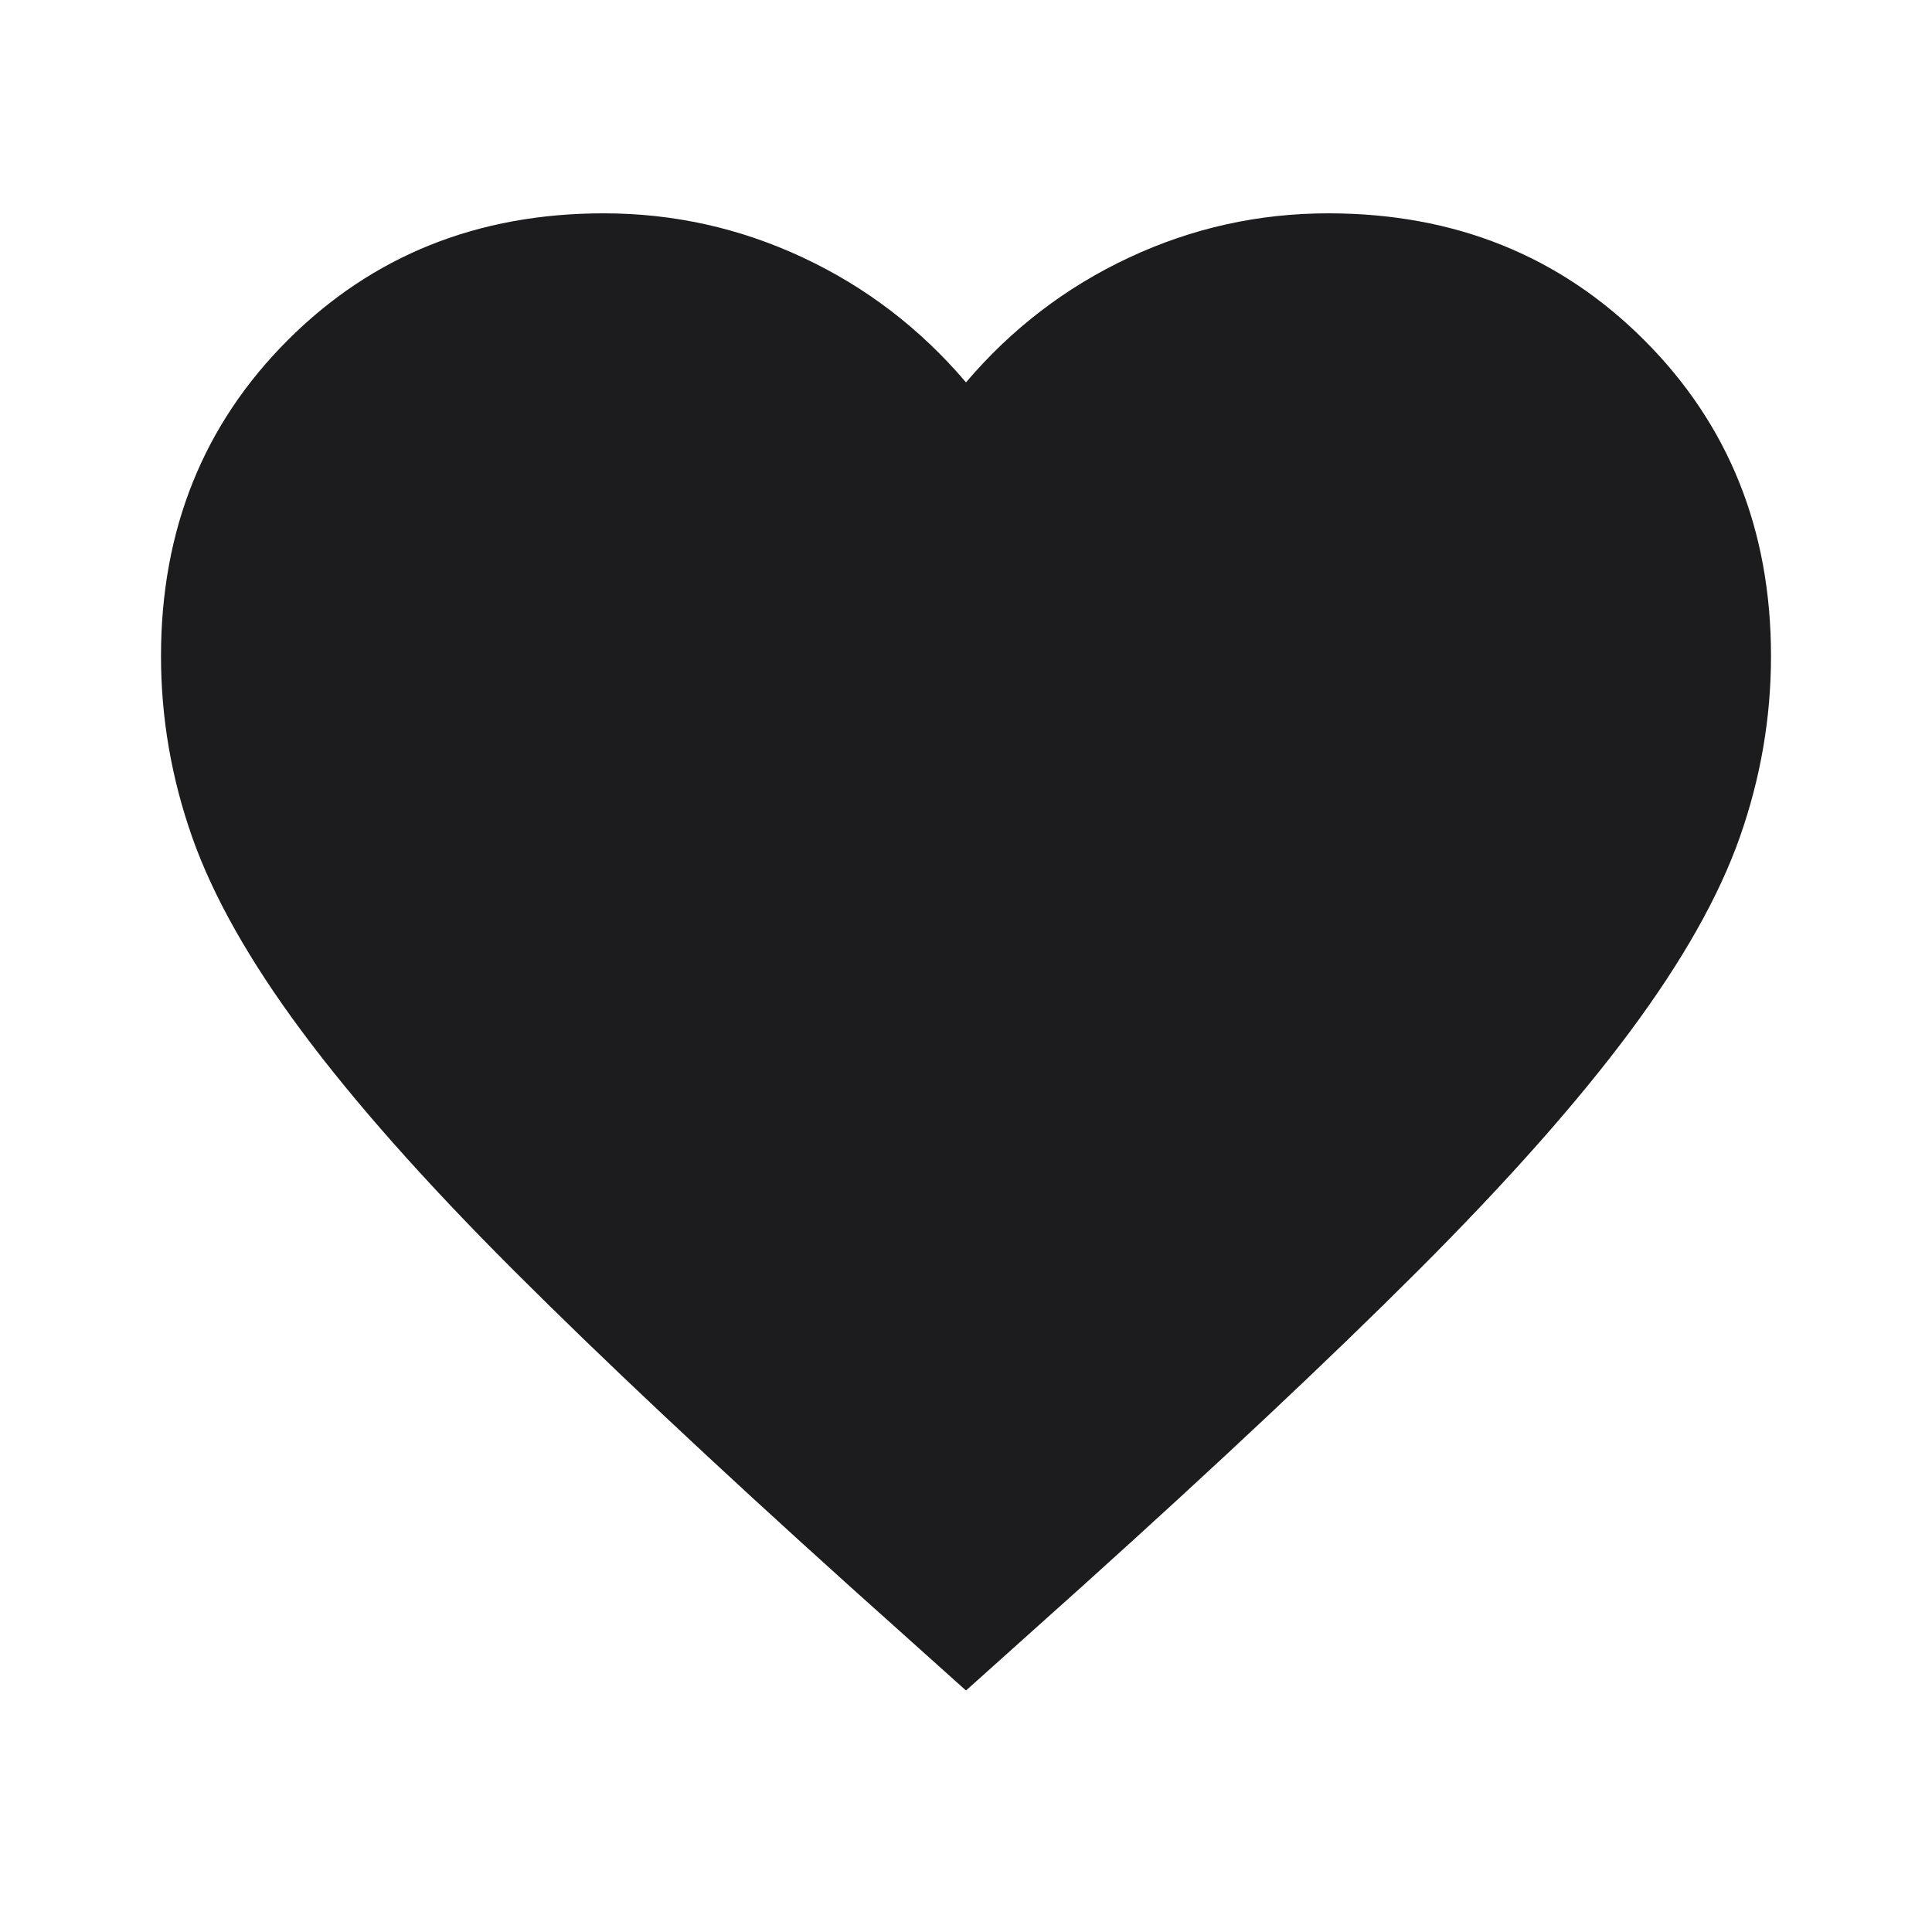
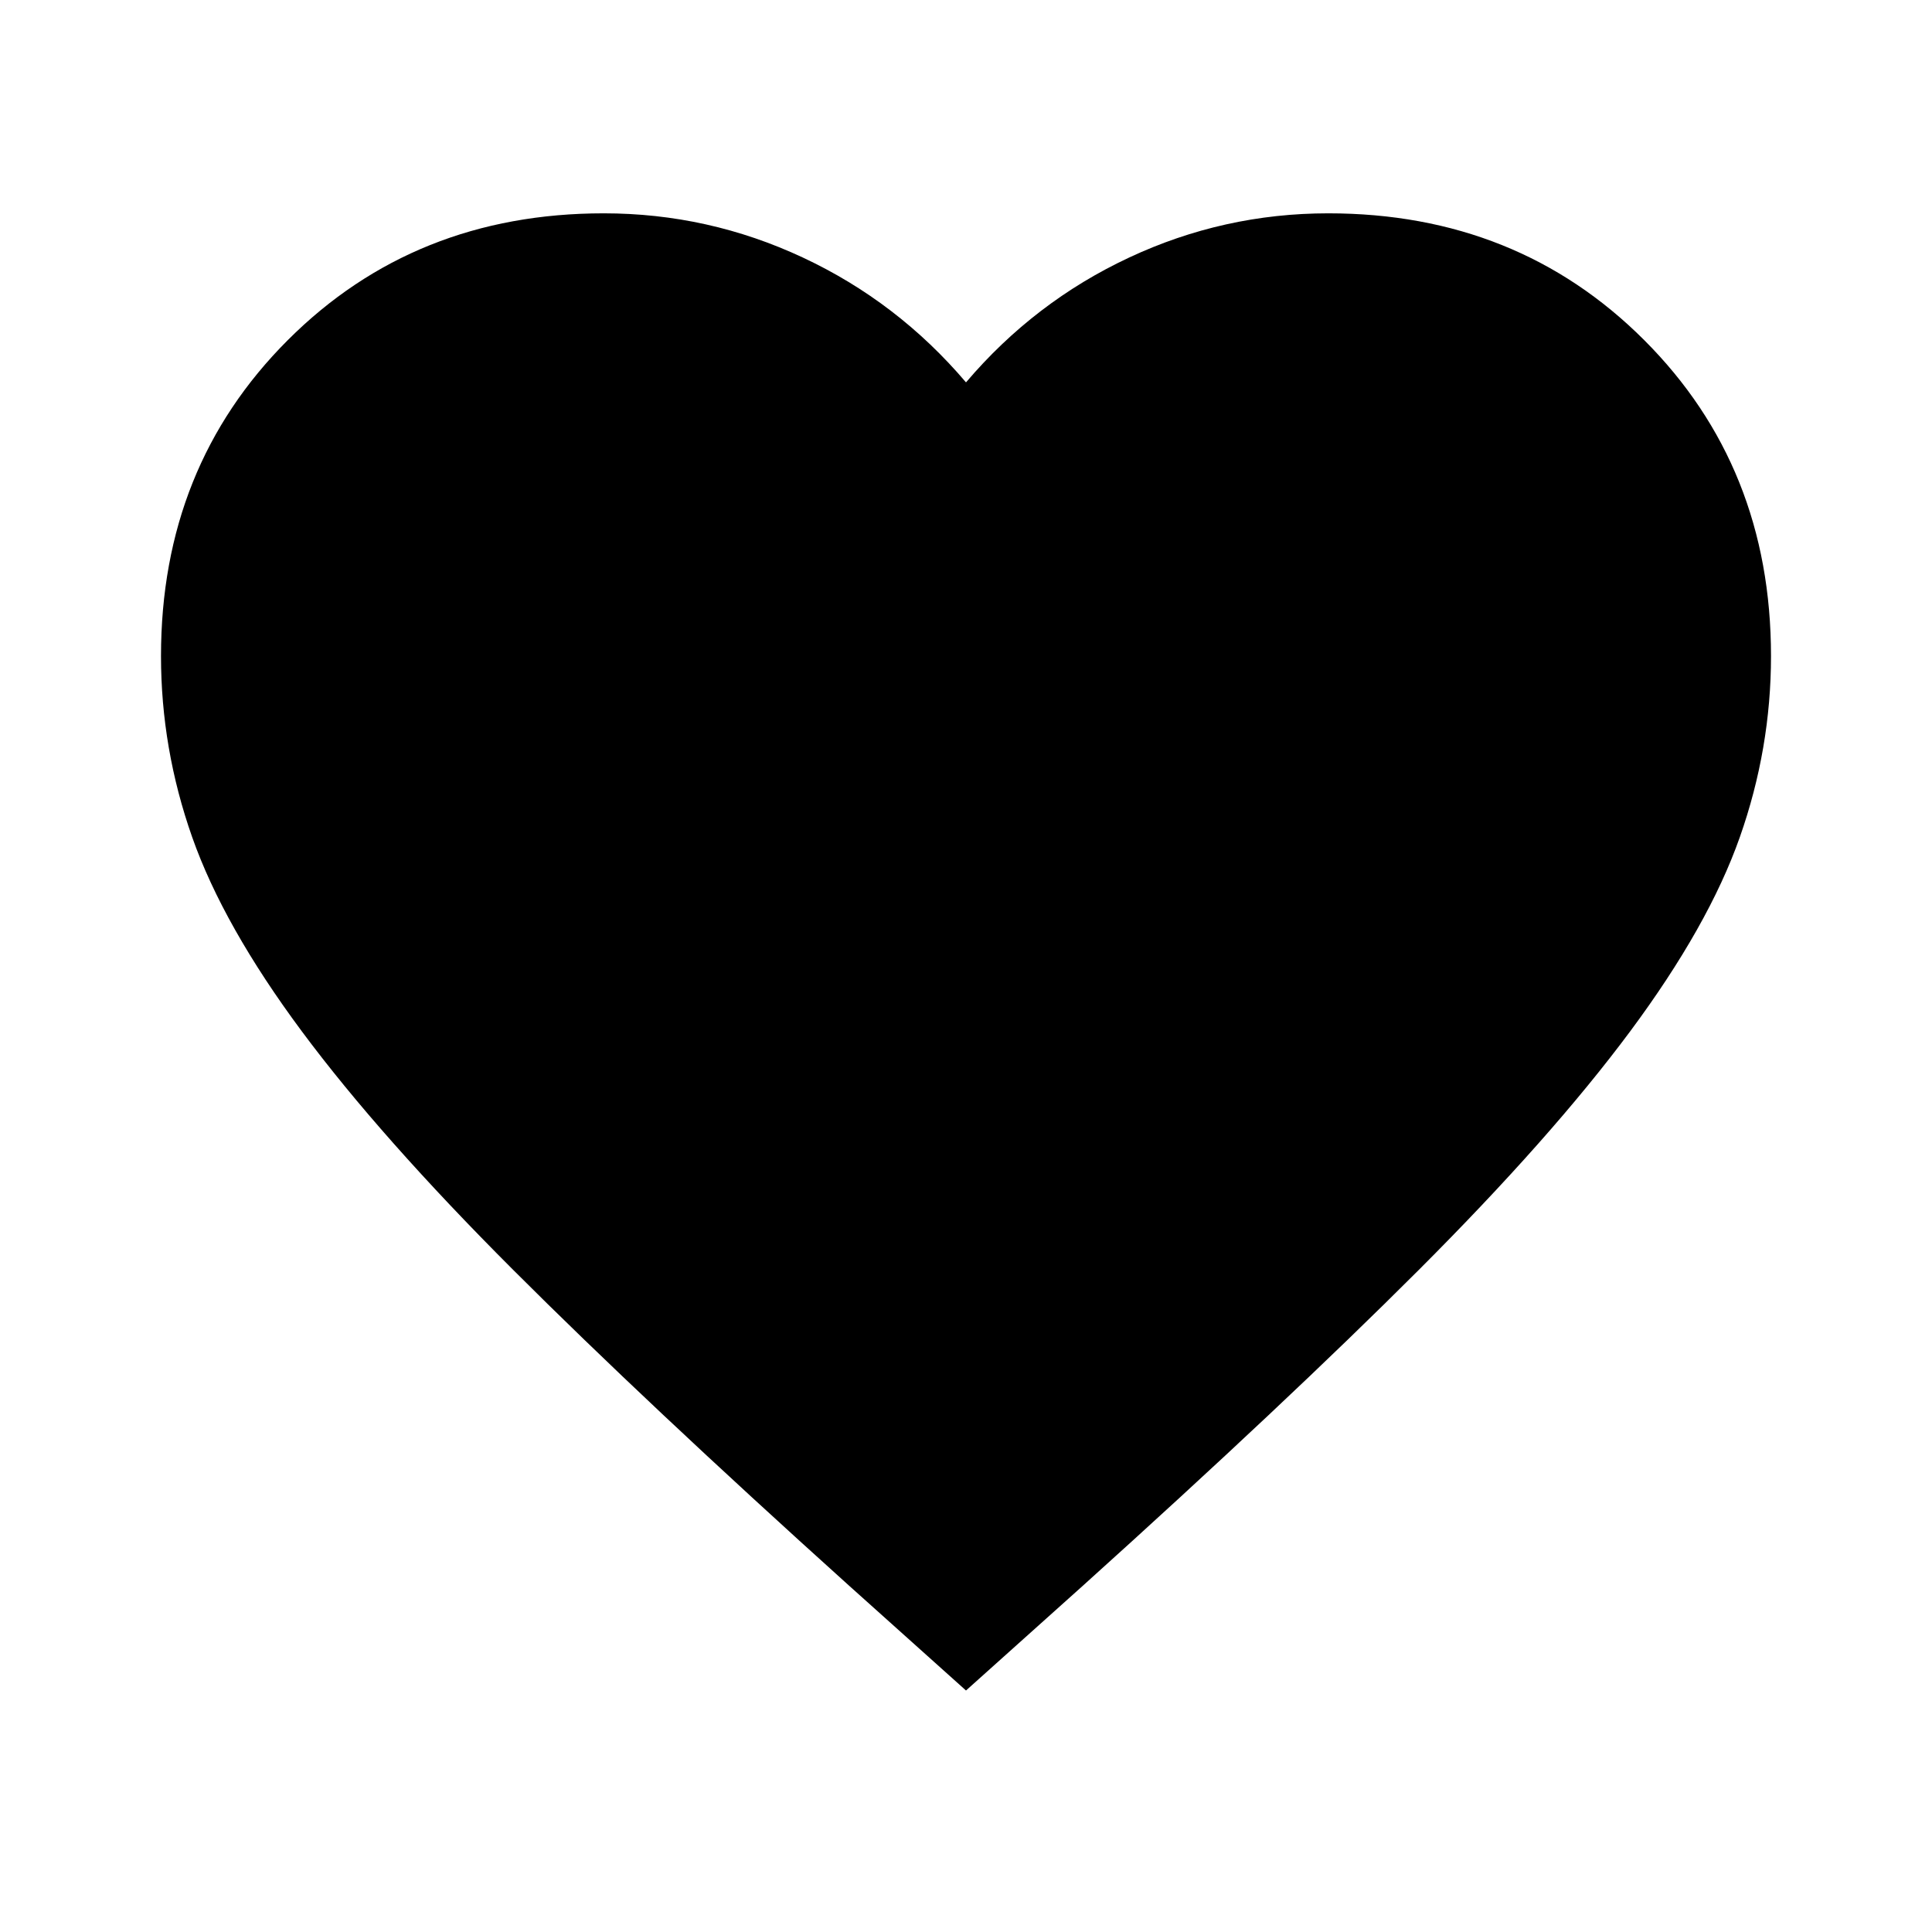
- <svg xmlns="http://www.w3.org/2000/svg" height="24px" viewBox="0 -960 960 960" width="24px" fill="#1C1C1E">
+ <svg xmlns="http://www.w3.org/2000/svg" height="24px" viewBox="0 -960 960 960" width="24px" fill="currentColor">
  <path d="m480-120-58-52q-101-91-167-157T150-447.5Q111-500 95.5-544T80-634q0-94 63-157t157-63q52 0 99 22t81 62q34-40 81-62t99-22q94 0 157 63t63 157q0 46-15.5 90T810-447.5Q771-395 705-329T538-172l-58 52Z" />
</svg>
